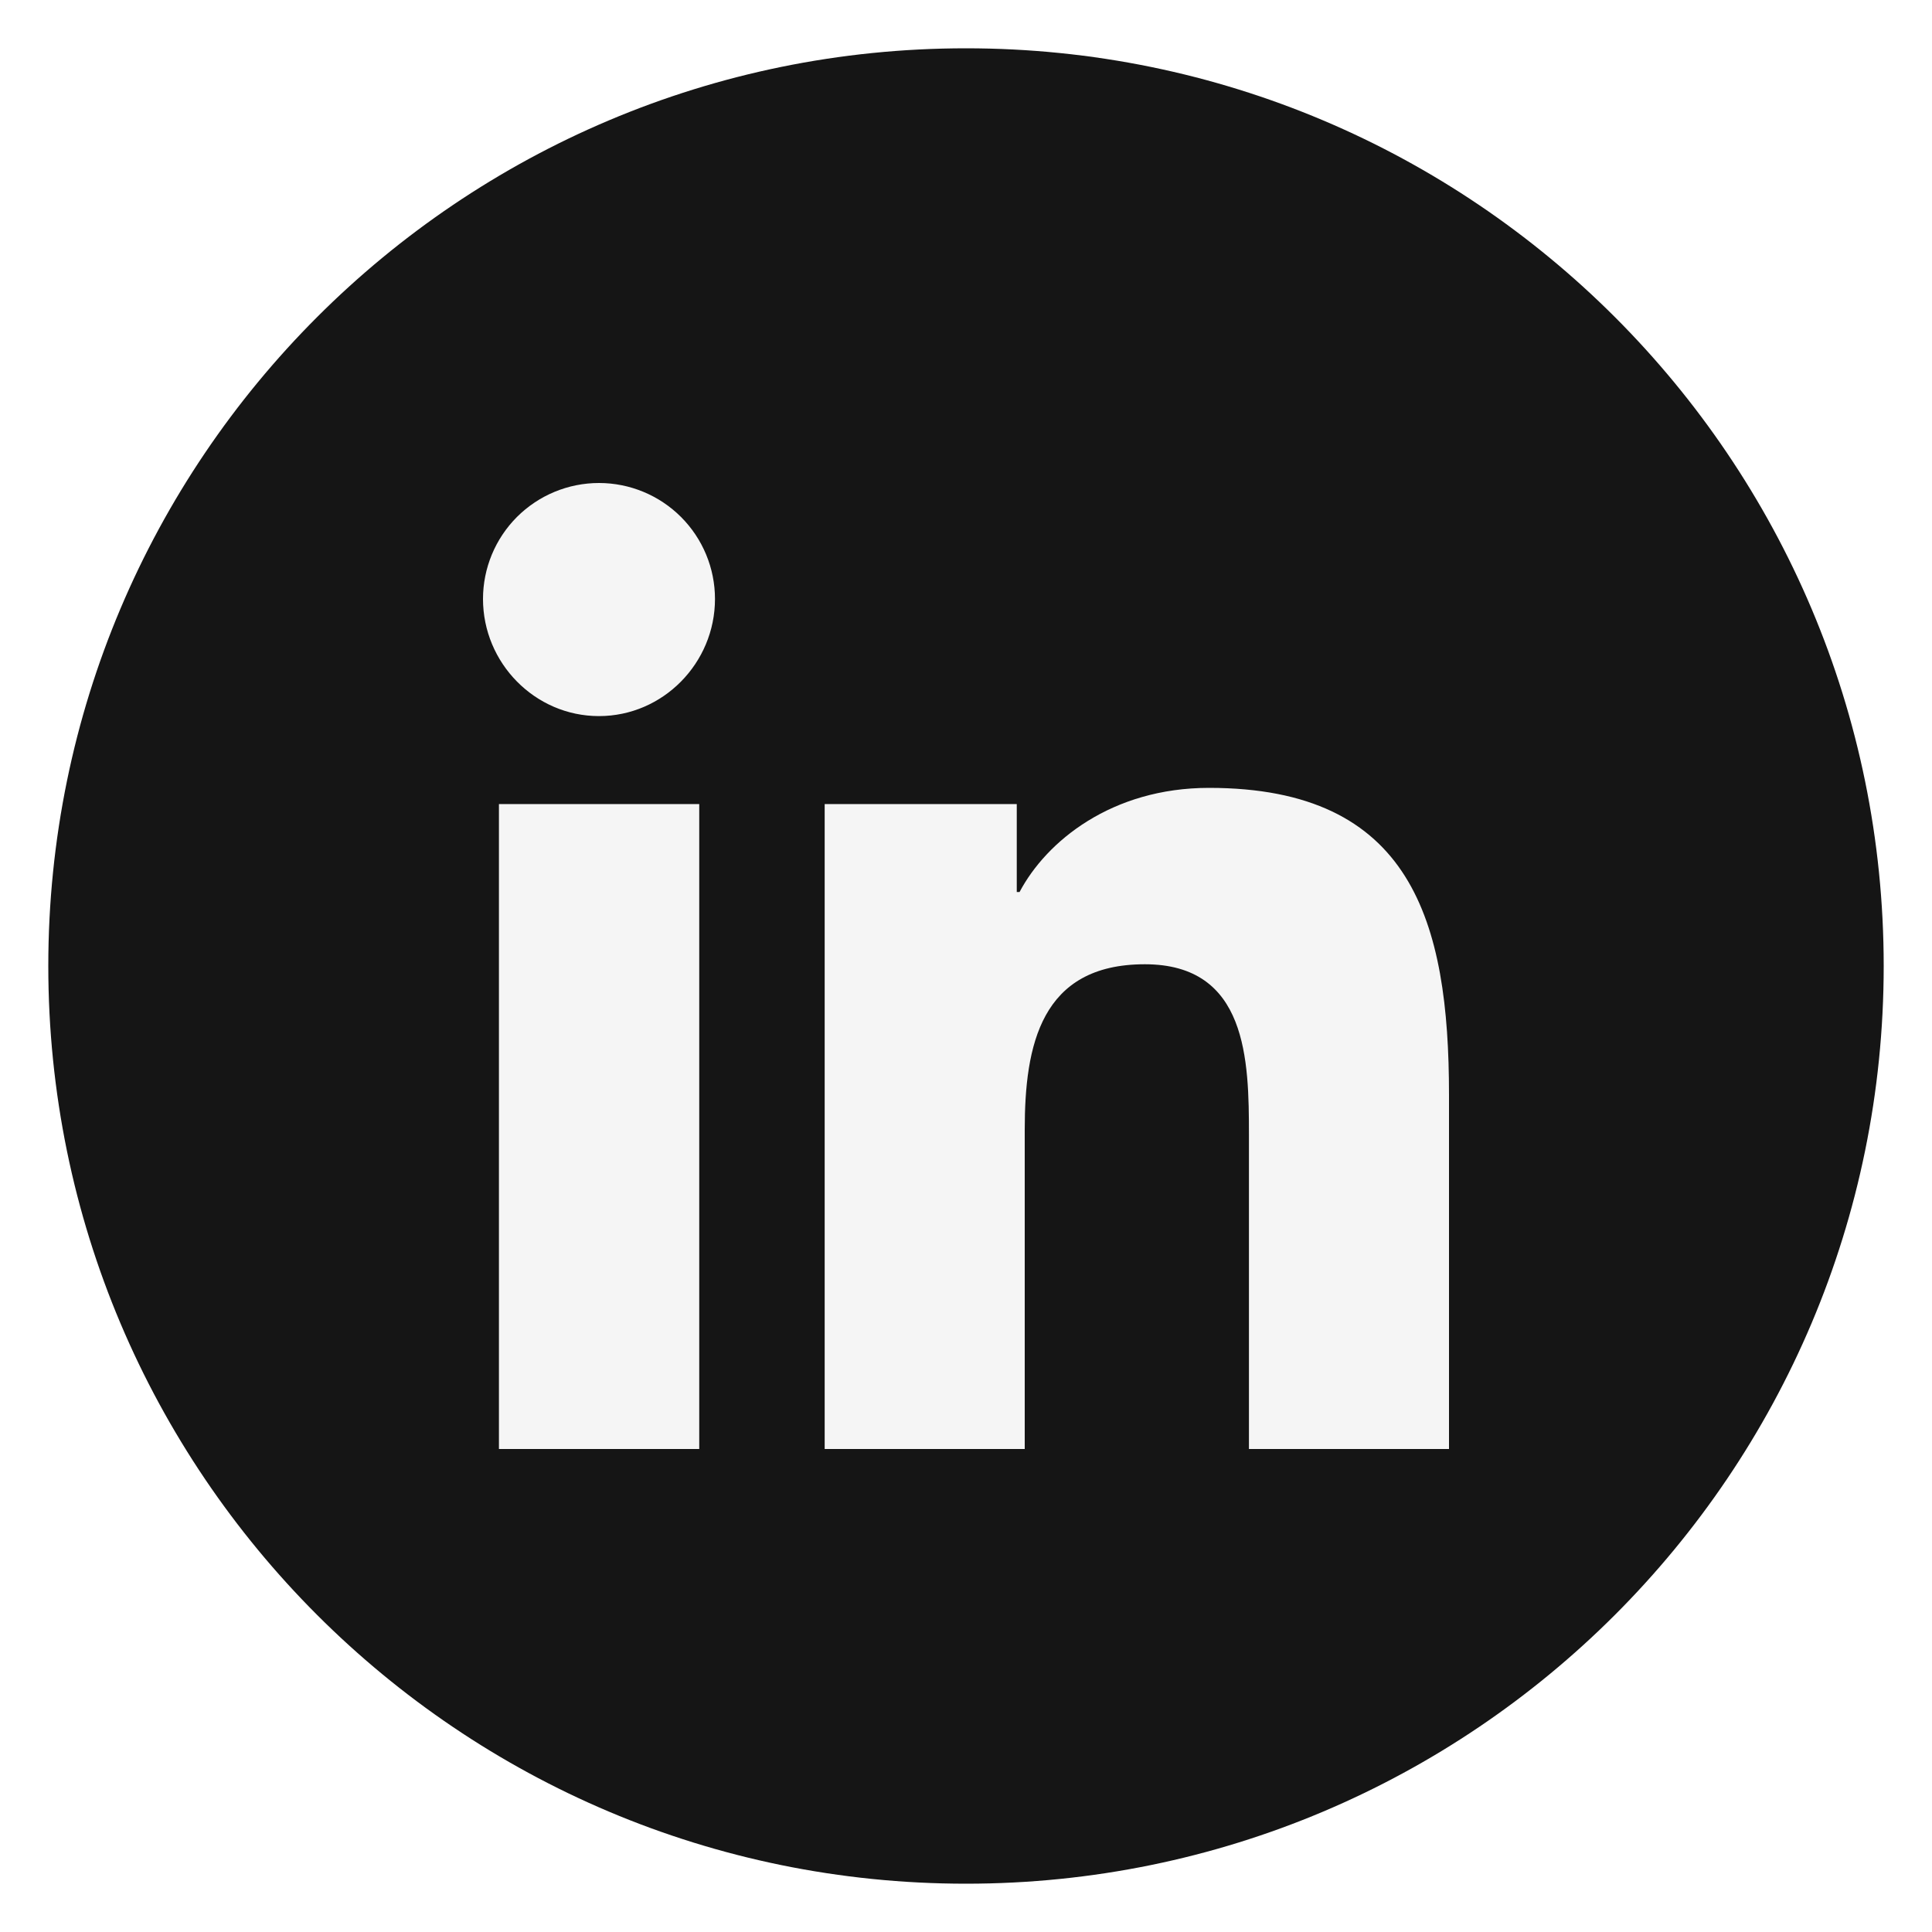
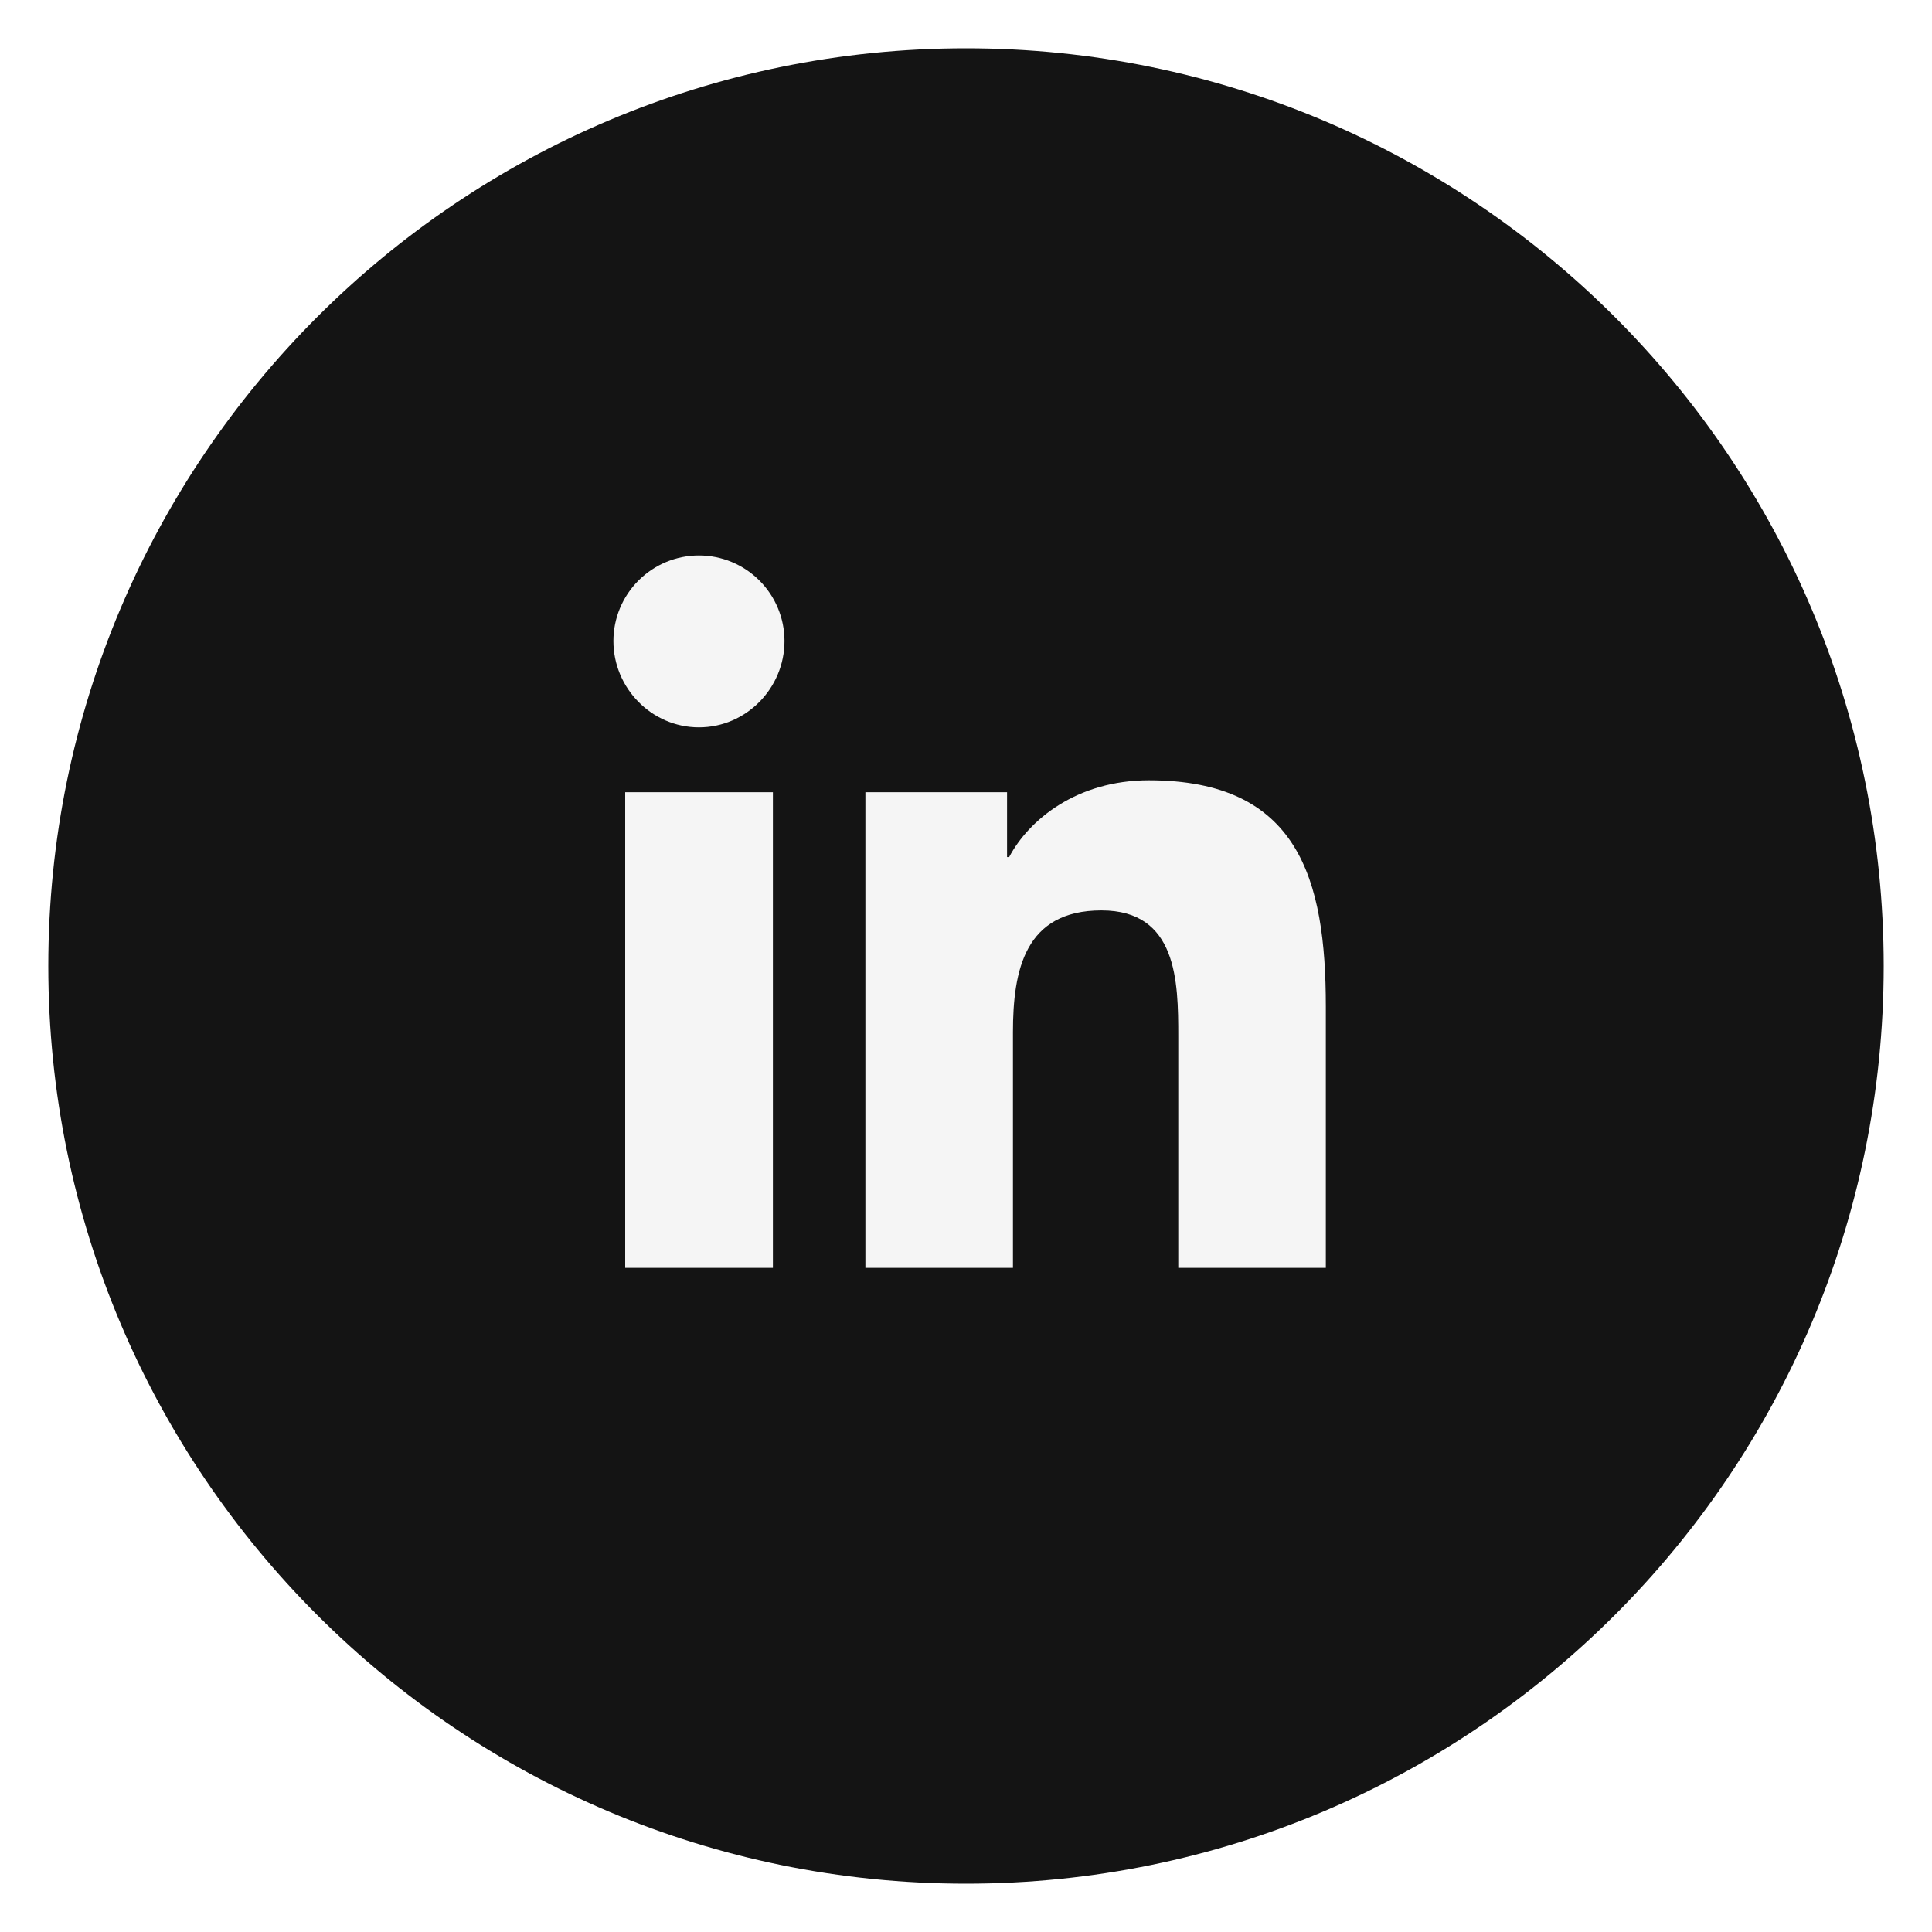
<svg xmlns="http://www.w3.org/2000/svg" width="40" height="40" viewBox="0 0 40 40" fill="none">
-   <circle cx="20" cy="20" r="19" fill="#151515" />
-   <path d="M14.477 30H10.33V16.647H14.477V30ZM12.401 14.826C11.075 14.826 10 13.727 10 12.401C10 11.764 10.253 11.154 10.703 10.703C11.154 10.253 11.764 10 12.401 10C13.038 10 13.649 10.253 14.099 10.703C14.55 11.154 14.803 11.764 14.803 12.401C14.803 13.727 13.727 14.826 12.401 14.826ZM25.858 30V23.5C25.858 21.951 25.827 19.964 23.702 19.964C21.546 19.964 21.216 21.647 21.216 23.388V30H17.074V16.647H21.051V18.468H21.109C21.663 17.419 23.015 16.312 25.032 16.312C29.229 16.312 30 19.076 30 22.665V30H25.858Z" fill="#F5F5F5" />
+   <circle cx="20" cy="20" r="19" fill="black" fill-opacity="0.92" />
+   <path d="M16.002 26.25H12.944V16.402H16.002V26.25ZM14.471 15.059C13.493 15.059 12.7 14.249 12.7 13.271C12.7 12.801 12.887 12.351 13.219 12.019C13.551 11.687 14.001 11.5 14.471 11.5C14.941 11.5 15.391 11.687 15.723 12.019C16.055 12.351 16.242 12.801 16.242 13.271C16.242 14.249 15.448 15.059 14.471 15.059ZM24.395 26.25V21.456C24.395 20.314 24.372 18.849 22.805 18.849C21.215 18.849 20.972 20.09 20.972 21.374V26.25H17.917V16.402H20.85V17.745H20.893C21.301 16.972 22.298 16.155 23.786 16.155C26.881 16.155 27.45 18.193 27.45 20.84V26.25H24.395Z" fill="#F5F5F5" />
</svg>
